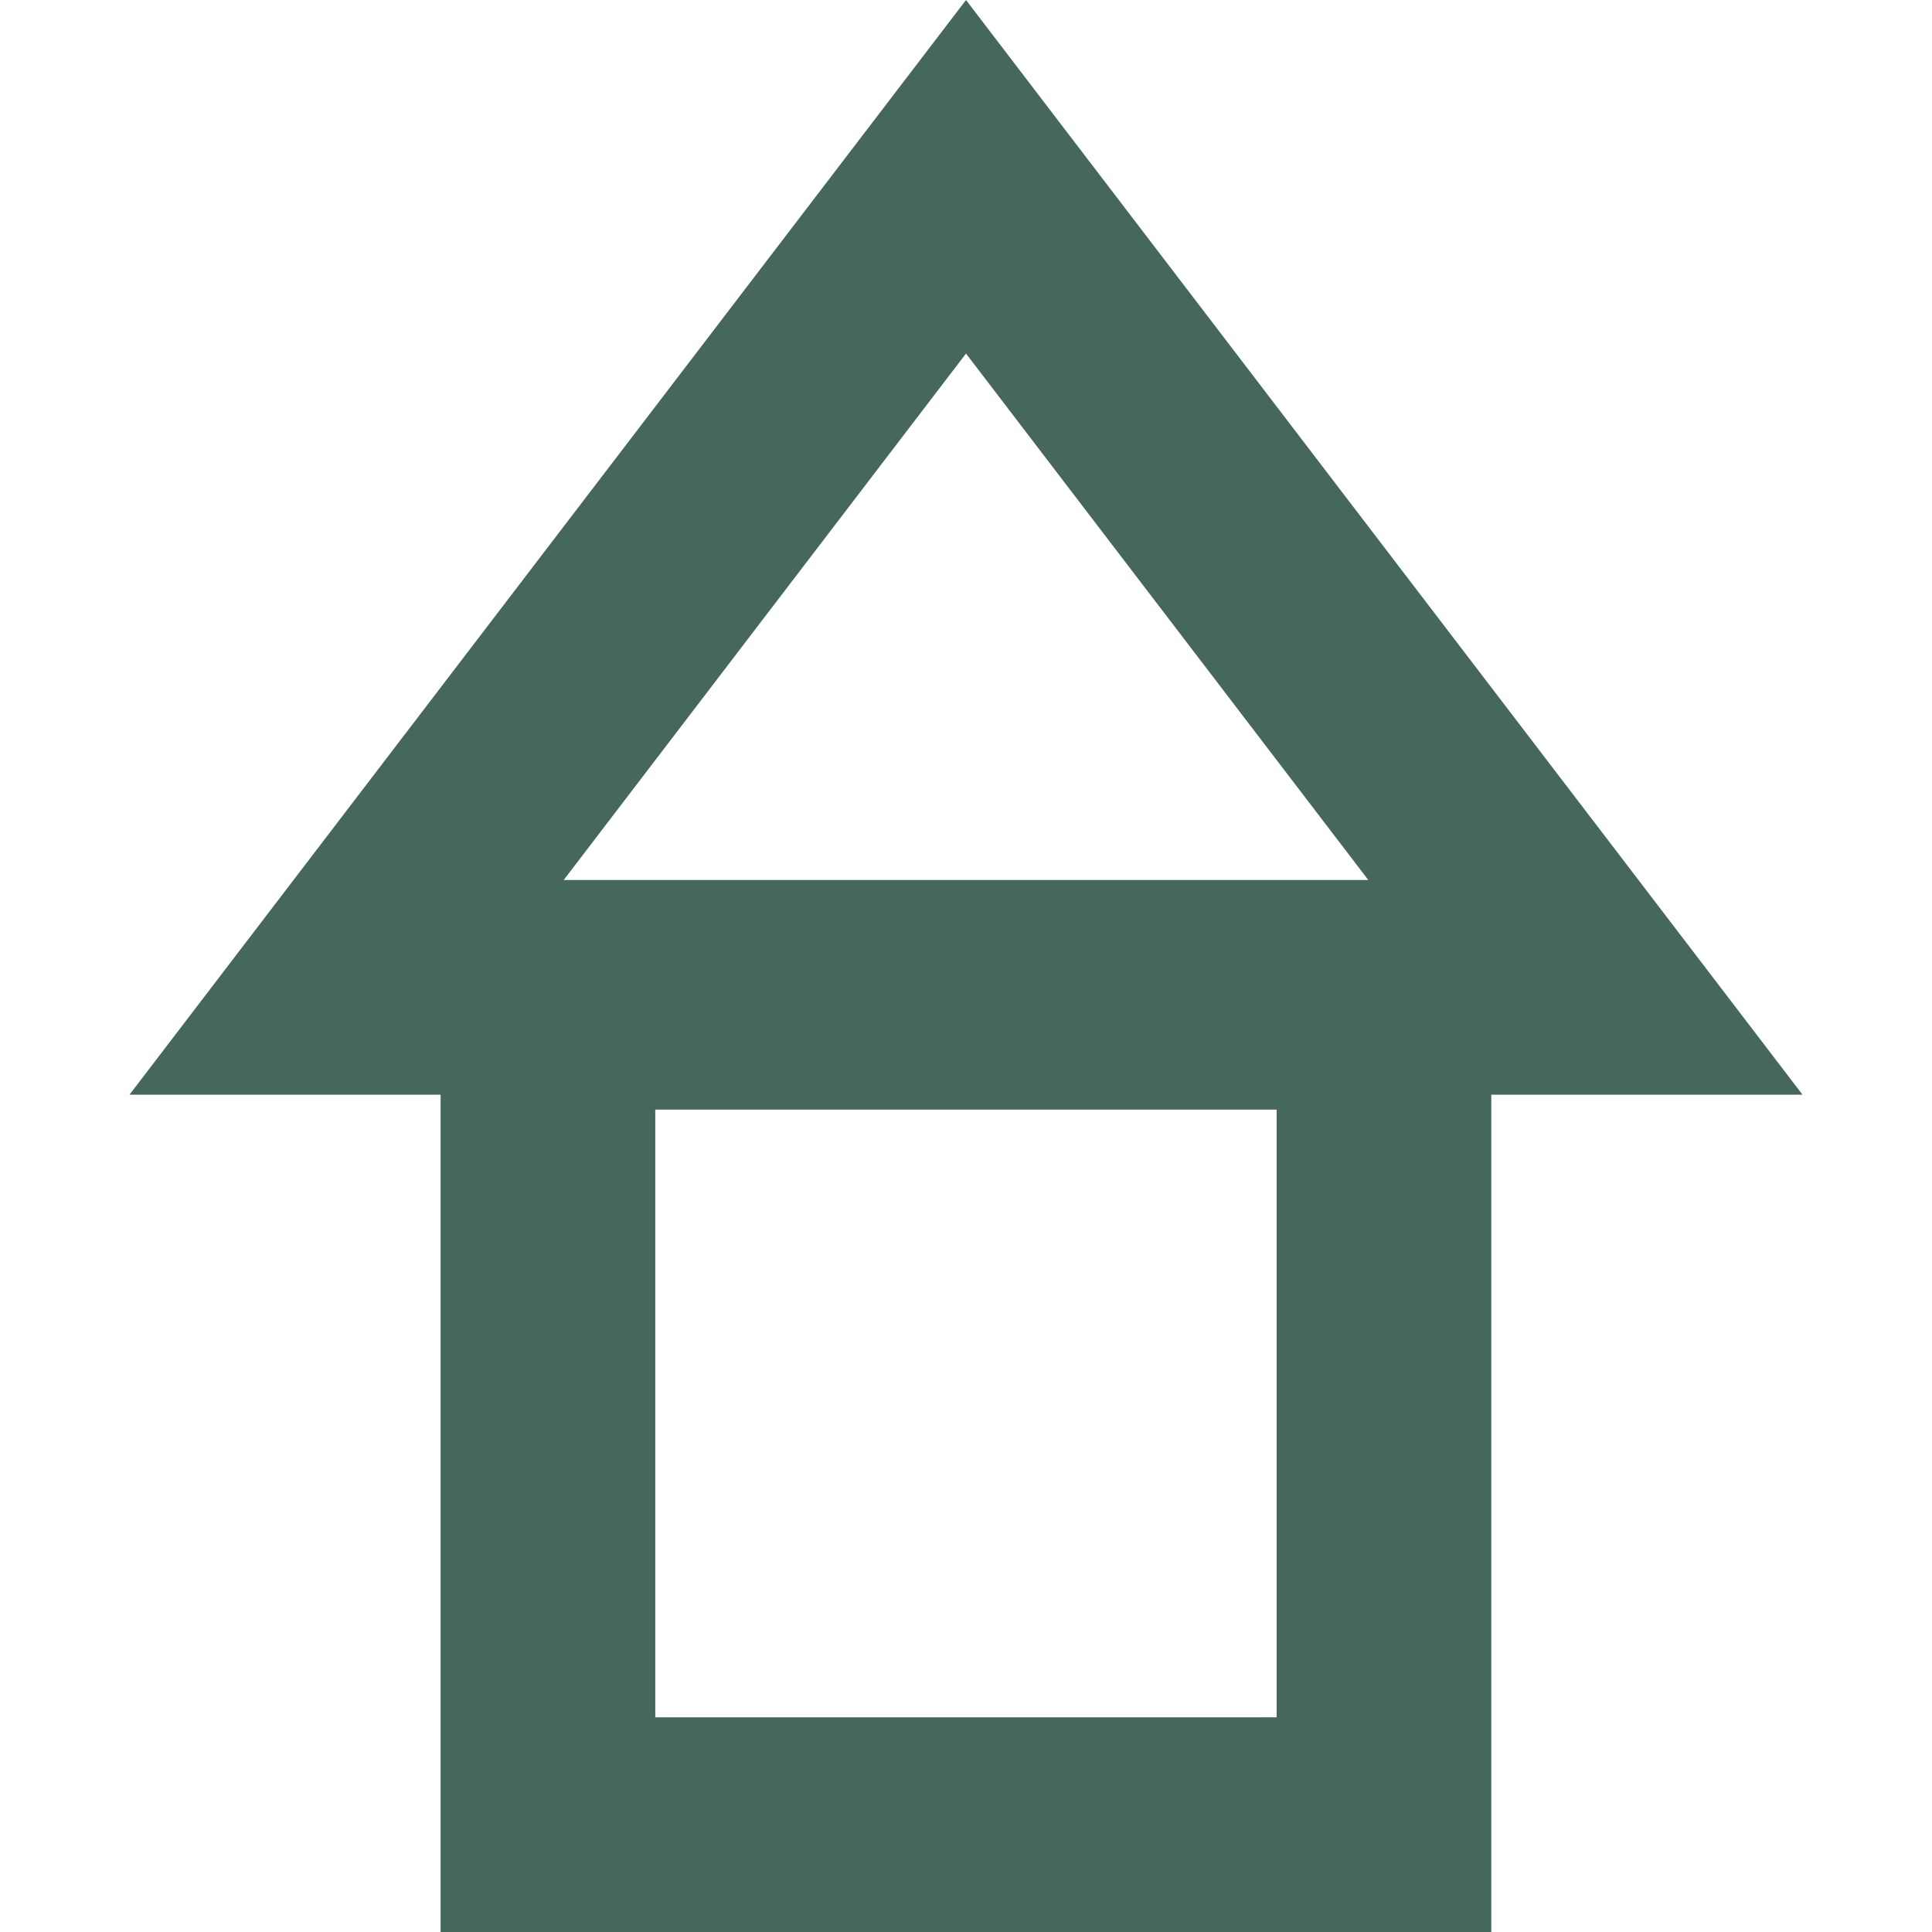
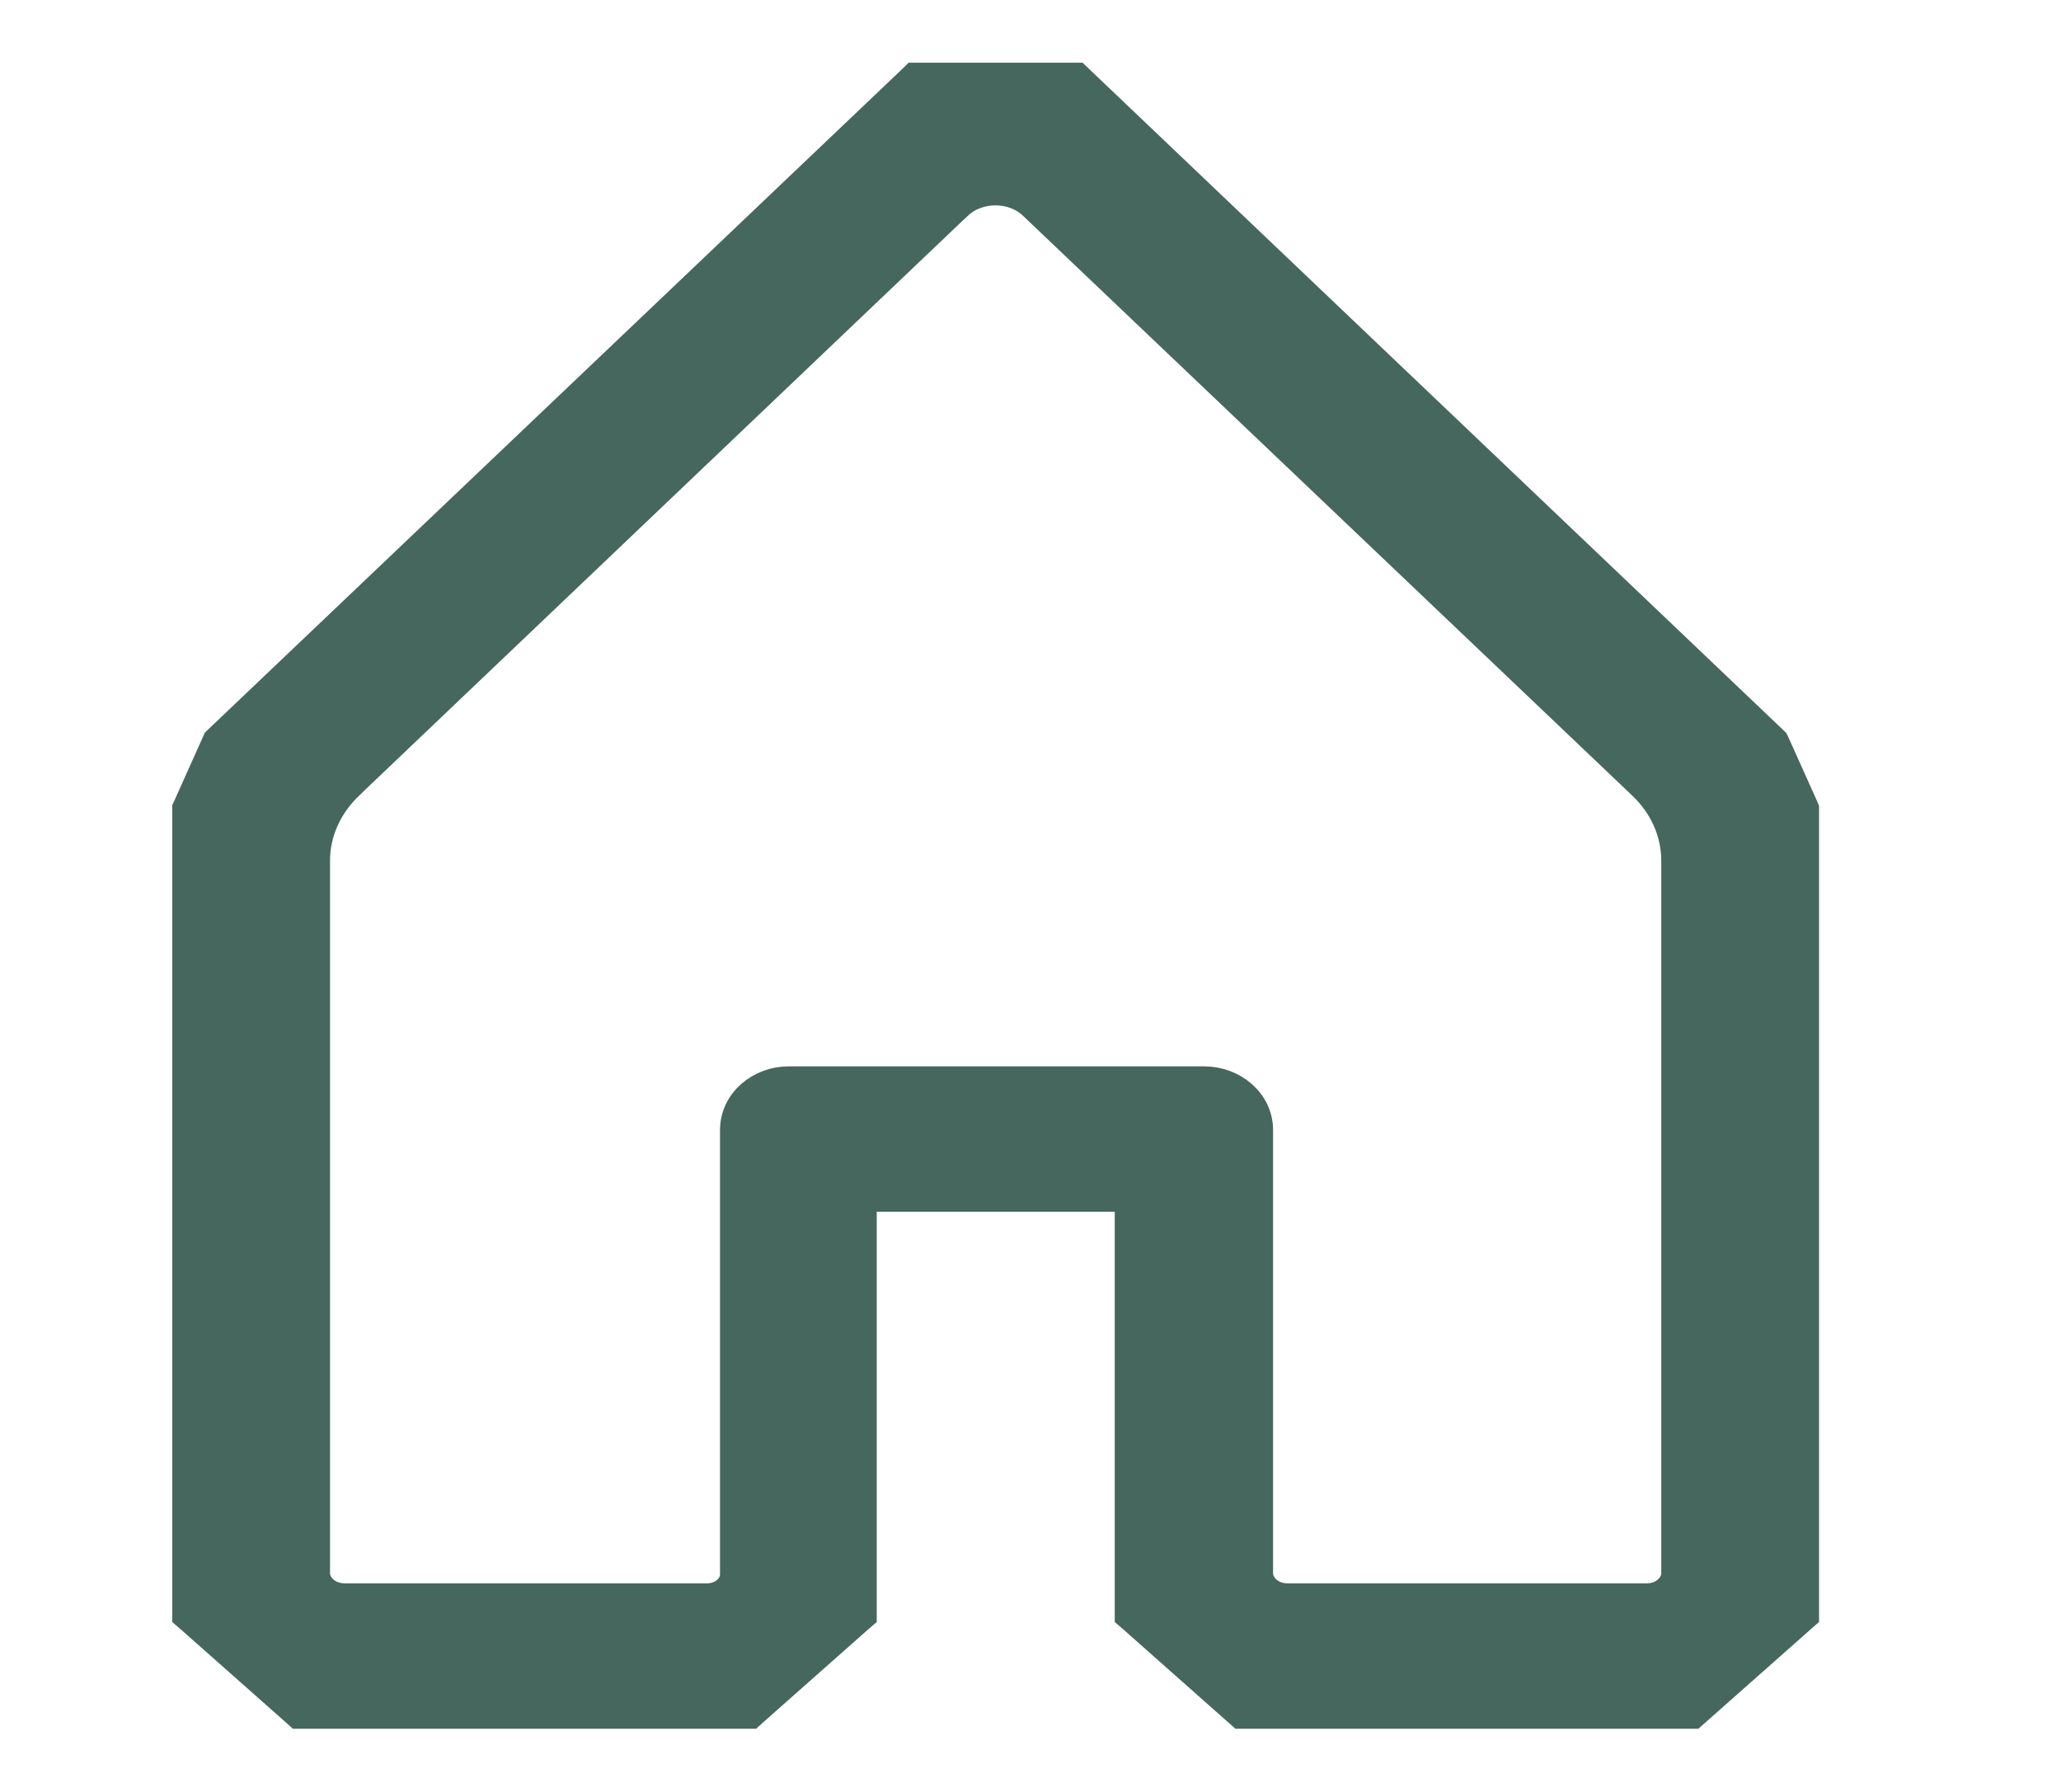
- <svg xmlns="http://www.w3.org/2000/svg" width="18" height="18" viewBox="0 0 18 18" fill="none">
-   <rect x="5.105" y="9.338" width="7.789" height="7.662" stroke="#46675D" stroke-width="2" />
-   <path d="M14.771 9.199H3.229L9 1.647L14.771 9.199Z" stroke="#46675D" stroke-width="2" />
+ <svg xmlns="http://www.w3.org/2000/svg" width="23" height="20" viewBox="0 0 23 20" fill="none">
+   <path d="M11.521 2.301C11.301 2.089 10.917 2.089 10.696 2.301H10.695L3.91 8.765V8.766C3.666 8.996 3.533 9.296 3.533 9.606V17.561C3.533 17.688 3.658 17.822 3.848 17.822H7.888C8.067 17.822 8.185 17.696 8.185 17.576V12.613C8.185 12.288 8.478 12.052 8.799 12.052H13.441C13.762 12.052 14.057 12.288 14.057 12.613V17.561C14.057 17.688 14.18 17.822 14.37 17.822H18.375C18.565 17.822 18.689 17.688 18.689 17.561V9.606C18.689 9.297 18.559 8.998 18.316 8.769L18.311 8.764L18.307 8.76L11.521 2.301ZM20.15 18.035L20.1 18.079L18.939 19.107L18.896 19.145H13.844L13.801 19.107L12.641 18.079L12.59 18.035V13.374H9.634V18.035L9.583 18.079L8.422 19.107L8.38 19.145H3.326L3.284 19.107L2.123 18.079L2.072 18.035V9.02L2.086 8.99L2.399 8.292L2.411 8.265L2.433 8.244L10.158 0.892L10.201 0.85H12.021L12.065 0.892L19.79 8.25L19.811 8.27L19.824 8.297L20.138 8.996L20.15 9.025V18.035Z" fill="#46675D" stroke="#46675D" stroke-width="0.3" />
</svg>
